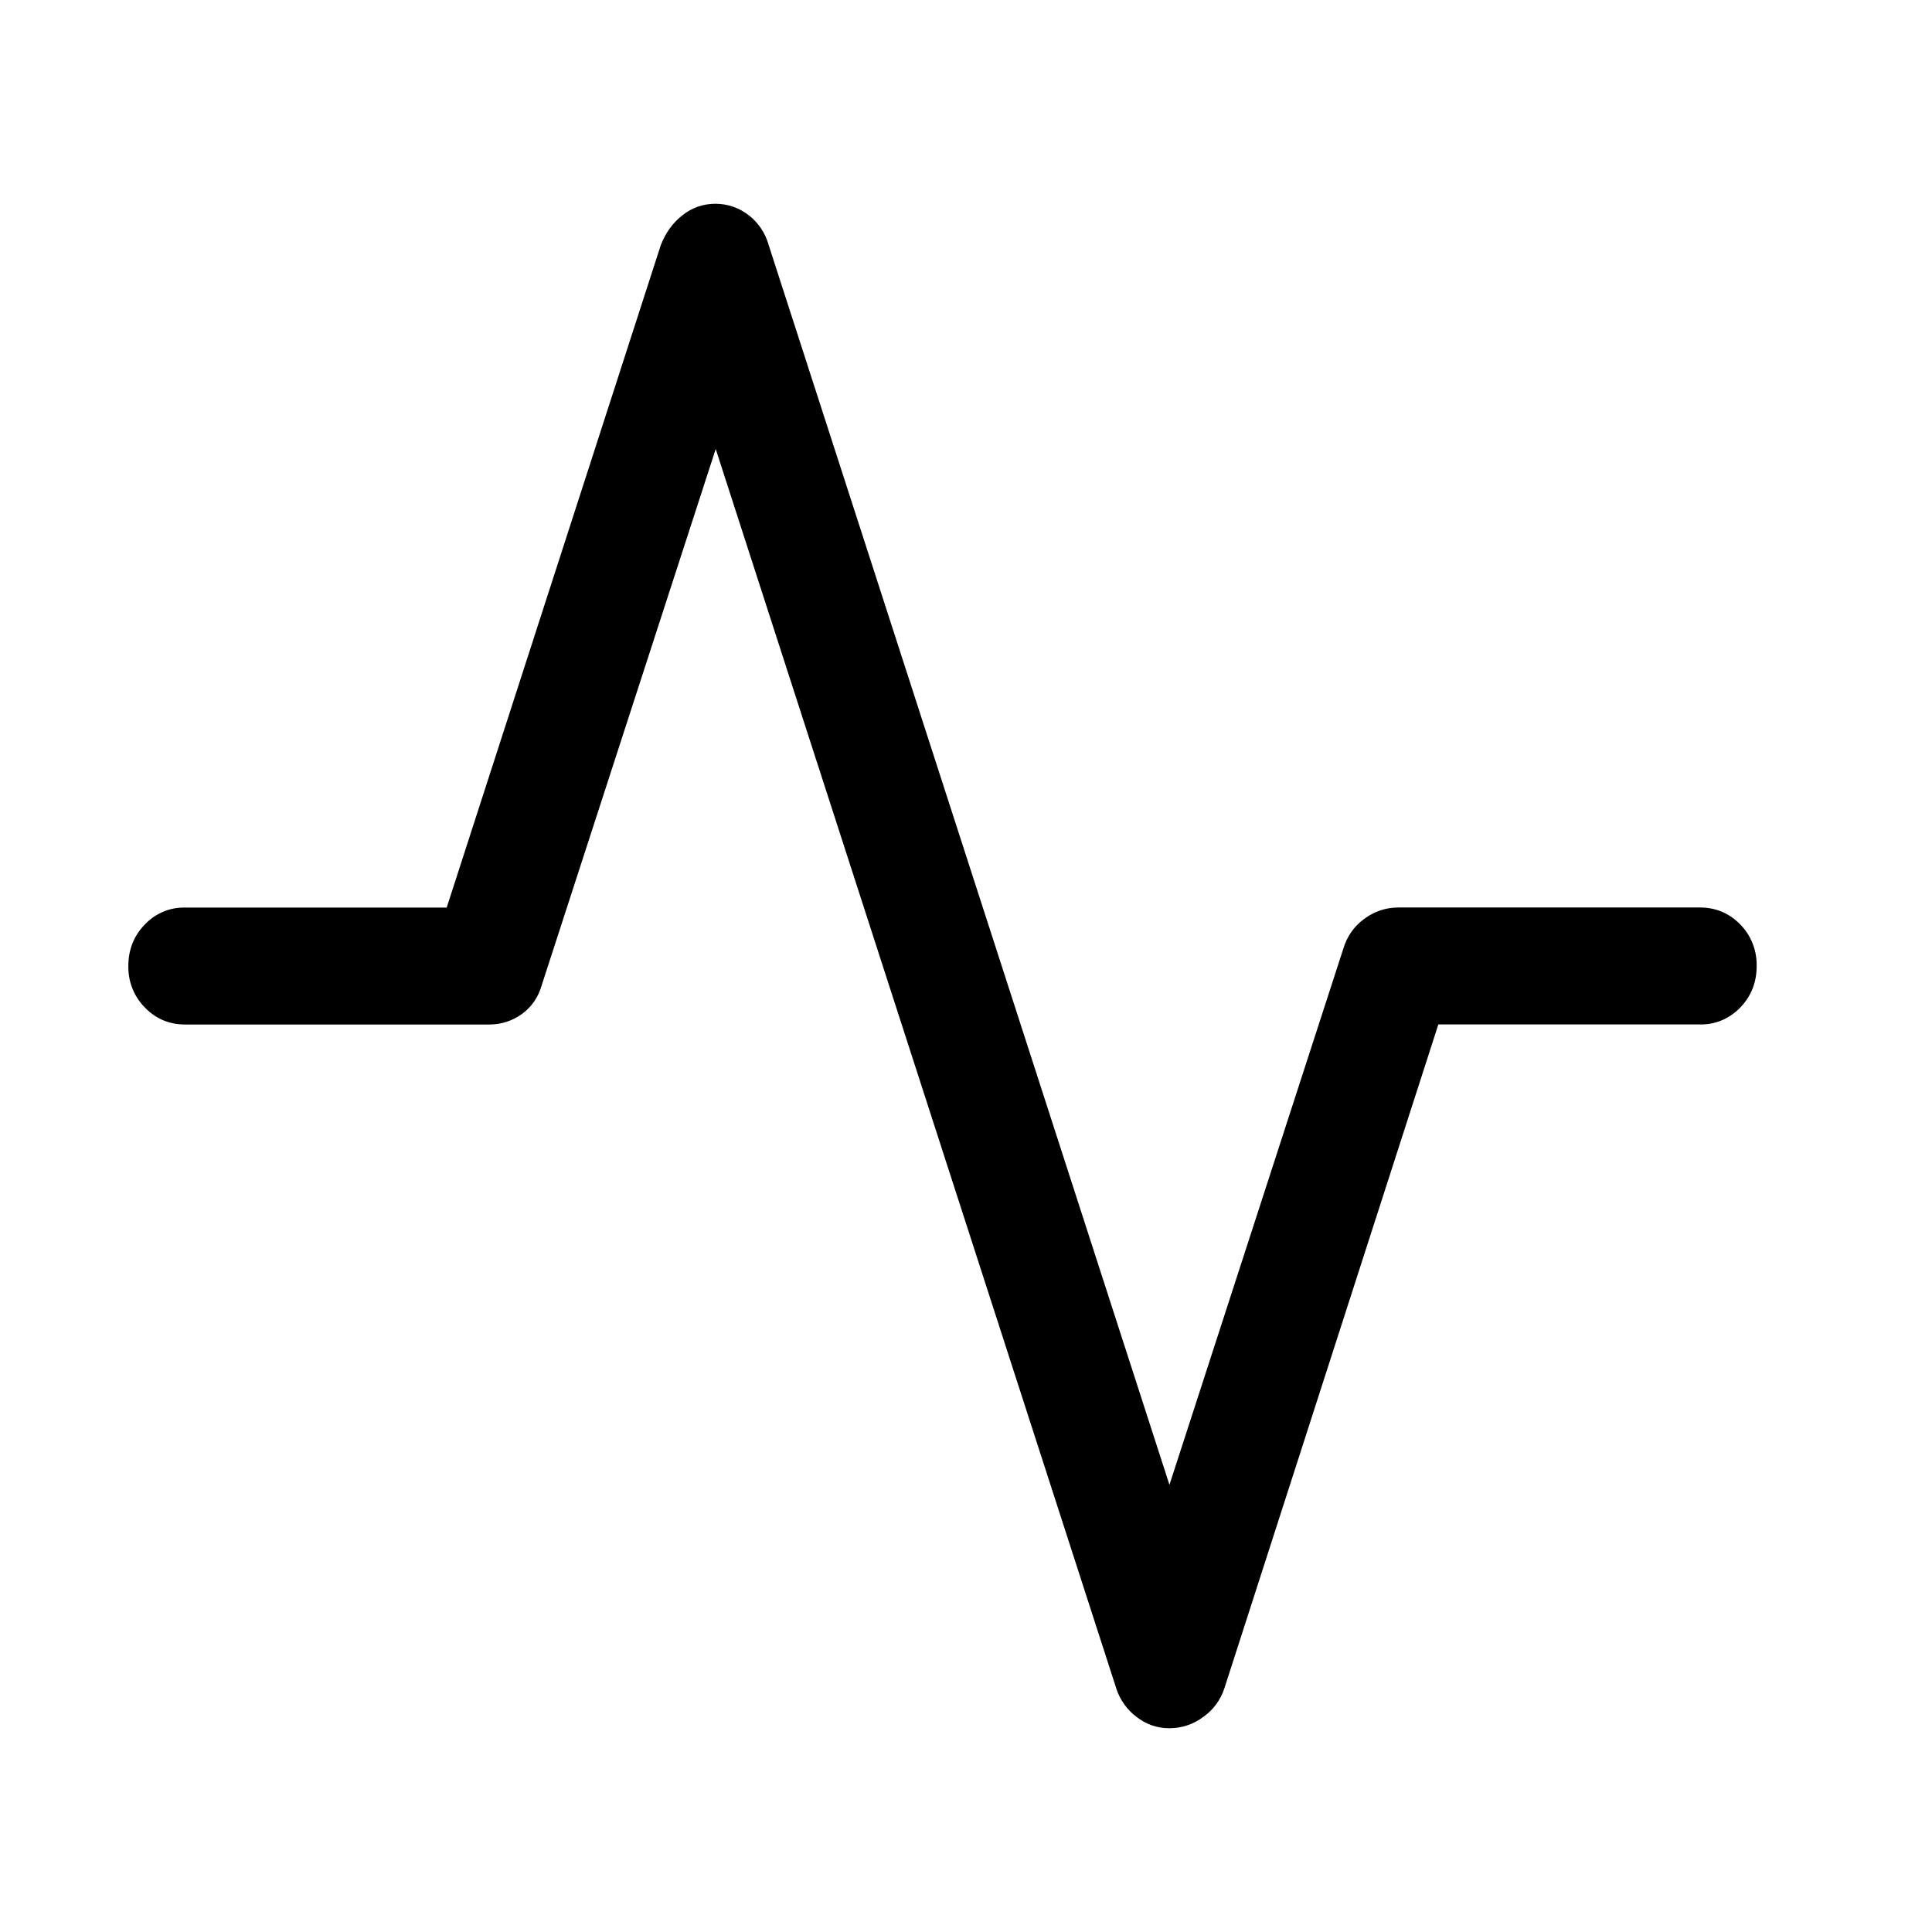
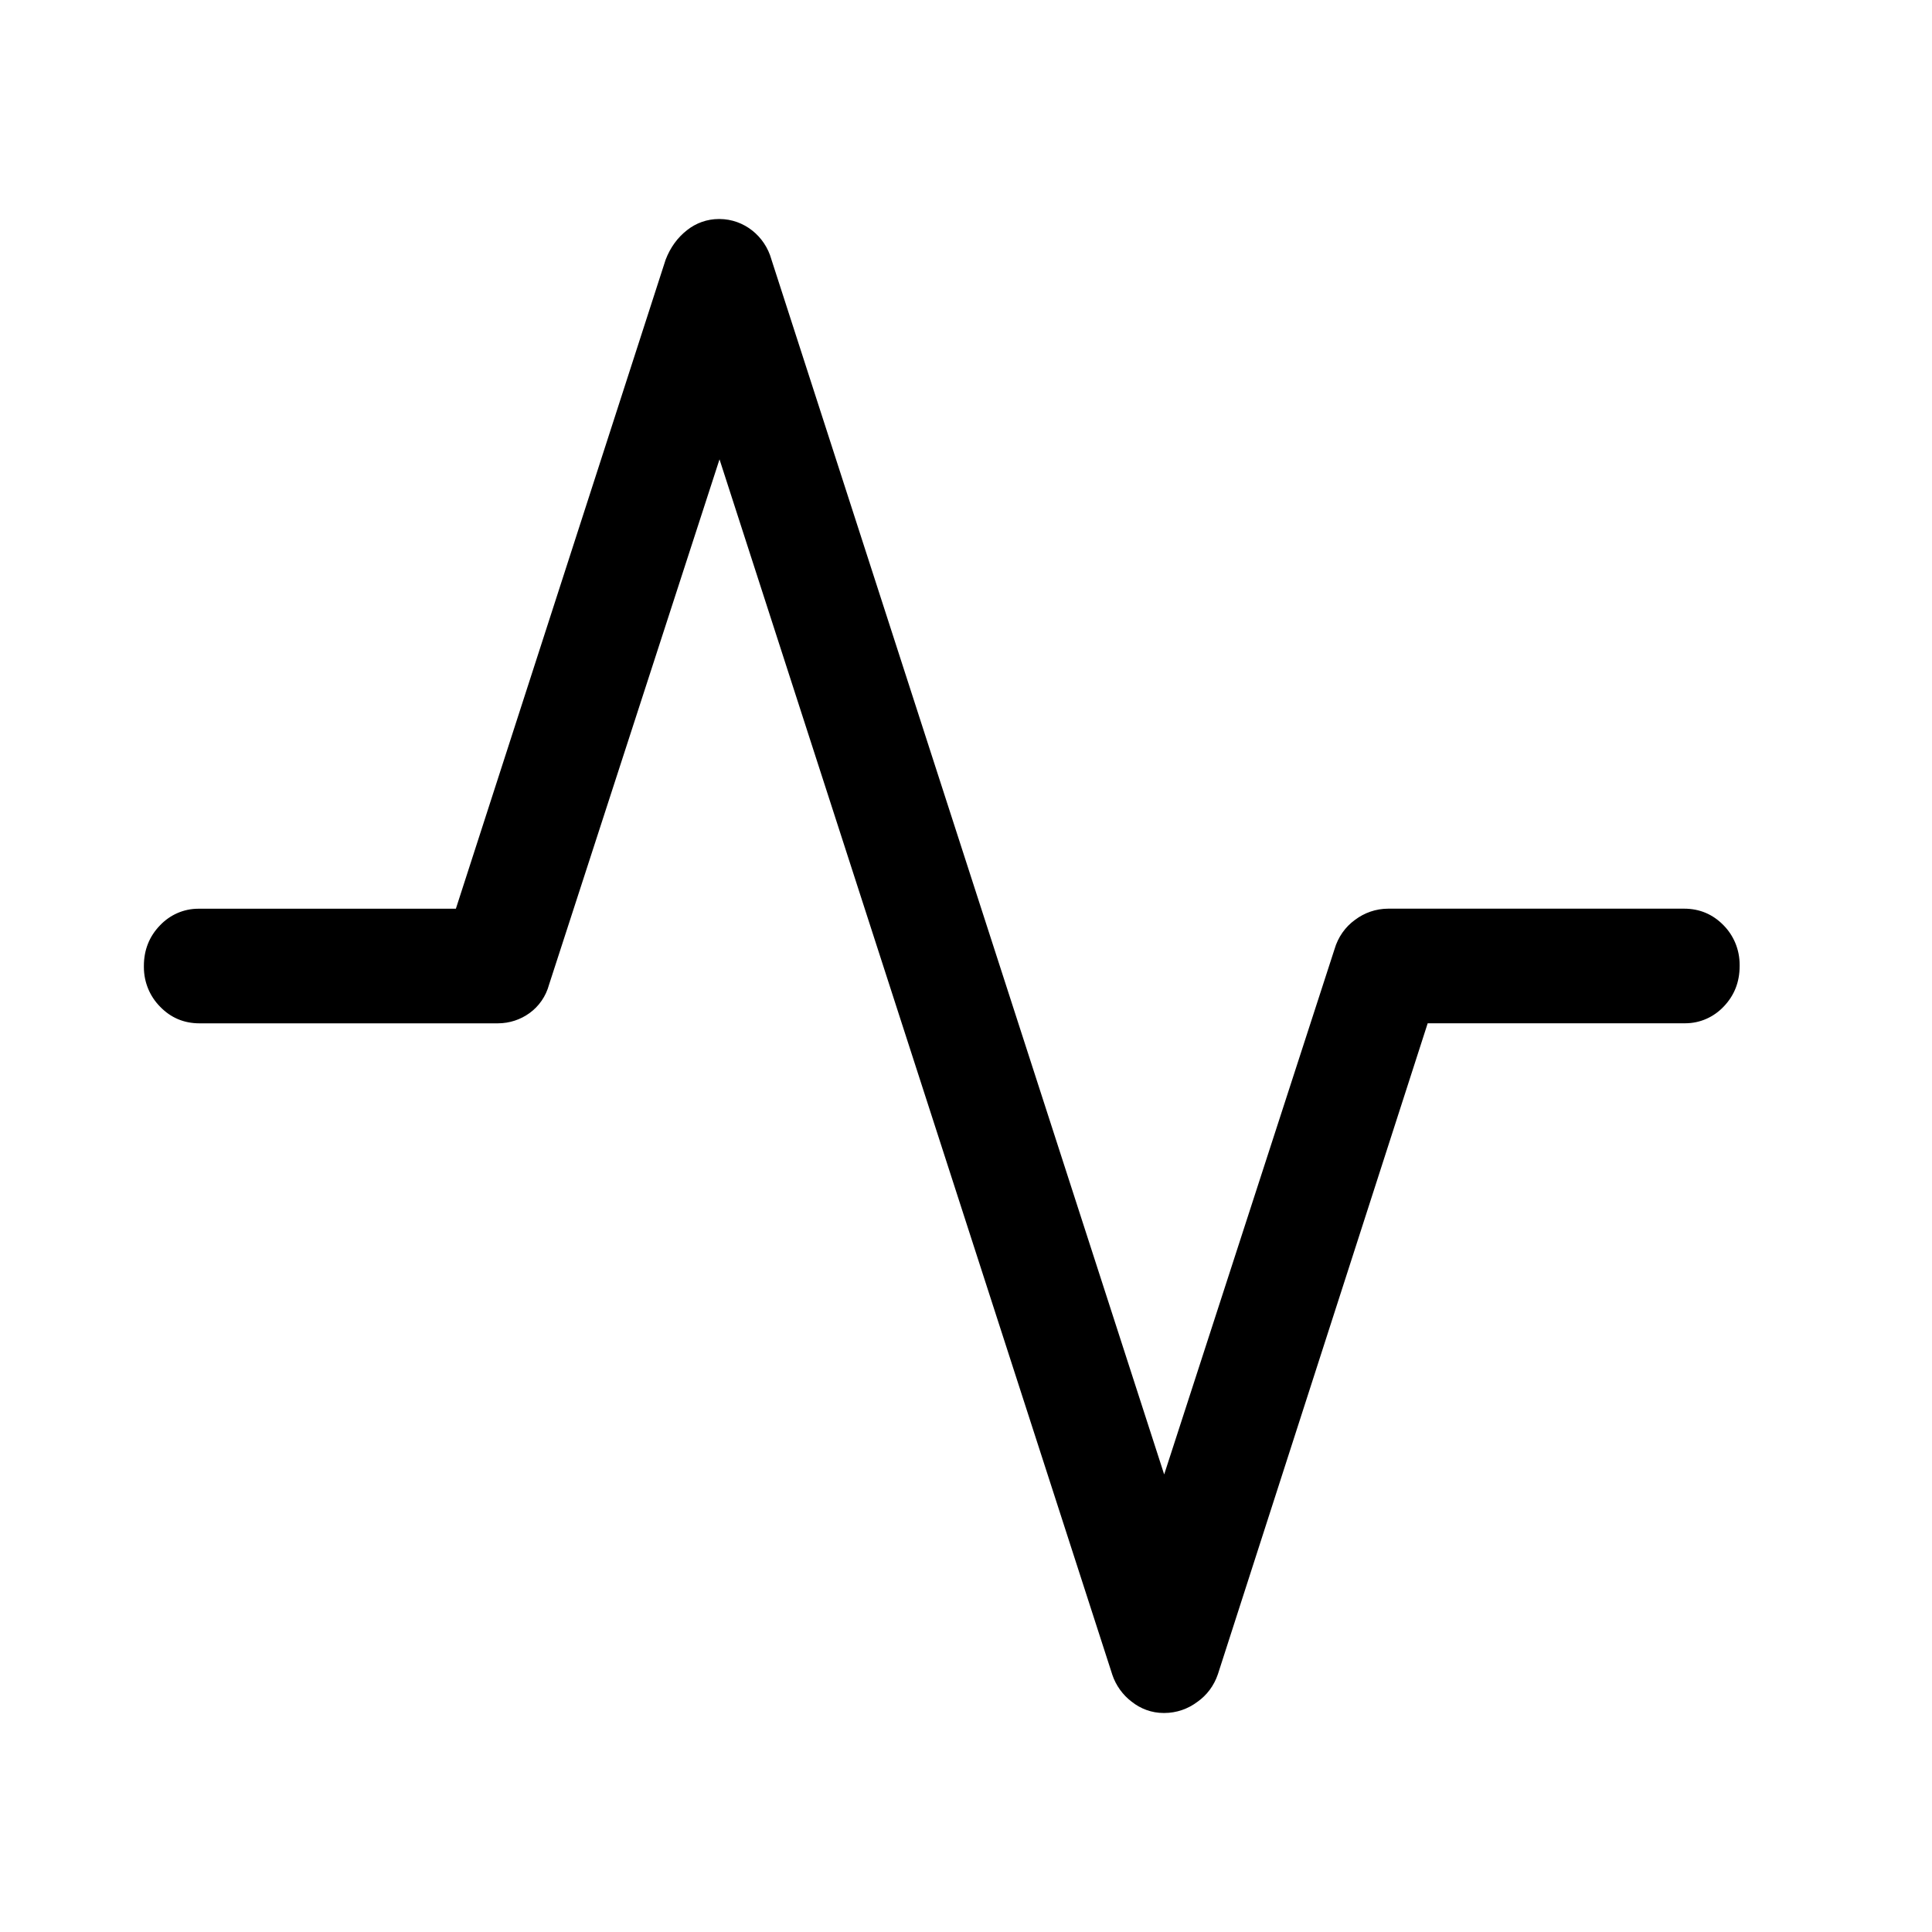
<svg xmlns="http://www.w3.org/2000/svg" width="256" height="256" viewBox="0 0 256 256" fill="none">
-   <path d="M94.836 27C98.164 27.016 100.965 29.312 101.849 32.448L101.865 32.504L154.958 196.744L177.982 125.752C178.463 124.088 179.448 122.712 180.752 121.768L180.775 121.752C182.016 120.816 183.575 120.248 185.259 120.248H225.257C227.351 120.248 229.136 121 230.594 122.496C231.936 123.856 232.766 125.744 232.766 127.832C232.766 127.888 232.766 127.944 232.766 128.008C232.766 130.168 232.045 132 230.594 133.504C229.275 134.888 227.444 135.744 225.42 135.744C225.365 135.744 225.311 135.744 225.249 135.744H225.257H190.588L162.226 223.744C161.699 225.312 160.721 226.6 159.457 227.488L159.434 227.504C158.193 228.44 156.641 229 154.965 229C154.95 229 154.919 229 154.896 229C153.266 229 151.769 228.432 150.575 227.48L150.59 227.496C149.364 226.568 148.434 225.288 147.937 223.808L147.922 223.752L94.836 59.496L71.796 130.496C71.362 132.112 70.416 133.448 69.159 134.36L69.135 134.376C67.941 135.24 66.459 135.752 64.853 135.752C64.822 135.752 64.799 135.752 64.768 135.752H24.522C22.427 135.752 20.643 135 19.192 133.496C17.843 132.136 17.005 130.24 17.005 128.144C17.005 128.096 17.005 128.048 17.005 127.992V128C17.005 125.84 17.734 124 19.192 122.496C20.511 121.112 22.342 120.256 24.367 120.256C24.421 120.256 24.475 120.256 24.529 120.256H59.19L87.552 32.496C88.196 30.832 89.166 29.496 90.461 28.496C91.64 27.56 93.138 27 94.759 27C94.782 27 94.805 27 94.829 27H94.836Z" fill="currentColor" />
+   <g data-optical="rescale" transform="translate(120.0,128.0) scale(0.98) translate(-120.0,-128.0)">
+     <path d="M94.836 27C98.164 27.016 100.965 29.312 101.849 32.448L101.865 32.504L154.958 196.744L177.982 125.752C178.463 124.088 179.448 122.712 180.752 121.768L180.775 121.752C182.016 120.816 183.575 120.248 185.259 120.248H225.257C227.351 120.248 229.136 121 230.594 122.496C231.936 123.856 232.766 125.744 232.766 127.832C232.766 127.888 232.766 127.944 232.766 128.008C232.766 130.168 232.045 132 230.594 133.504C229.275 134.888 227.444 135.744 225.42 135.744C225.365 135.744 225.311 135.744 225.249 135.744H225.257H190.588L162.226 223.744C161.699 225.312 160.721 226.6 159.457 227.488L159.434 227.504C158.193 228.44 156.641 229 154.965 229C154.95 229 154.919 229 154.896 229C153.266 229 151.769 228.432 150.575 227.48L150.59 227.496C149.364 226.568 148.434 225.288 147.937 223.808L147.922 223.752L94.836 59.496L71.796 130.496C71.362 132.112 70.416 133.448 69.159 134.36L69.135 134.376C67.941 135.24 66.459 135.752 64.853 135.752C64.822 135.752 64.799 135.752 64.768 135.752H24.522C22.427 135.752 20.643 135 19.192 133.496C17.843 132.136 17.005 130.24 17.005 128.144C17.005 128.096 17.005 128.048 17.005 127.992V128C17.005 125.84 17.734 124 19.192 122.496C20.511 121.112 22.342 120.256 24.367 120.256C24.421 120.256 24.475 120.256 24.529 120.256H59.19L87.552 32.496C88.196 30.832 89.166 29.496 90.461 28.496C91.64 27.56 93.138 27 94.759 27C94.782 27 94.805 27 94.829 27H94.836Z" fill="currentColor" />
+   </g>
</svg>
